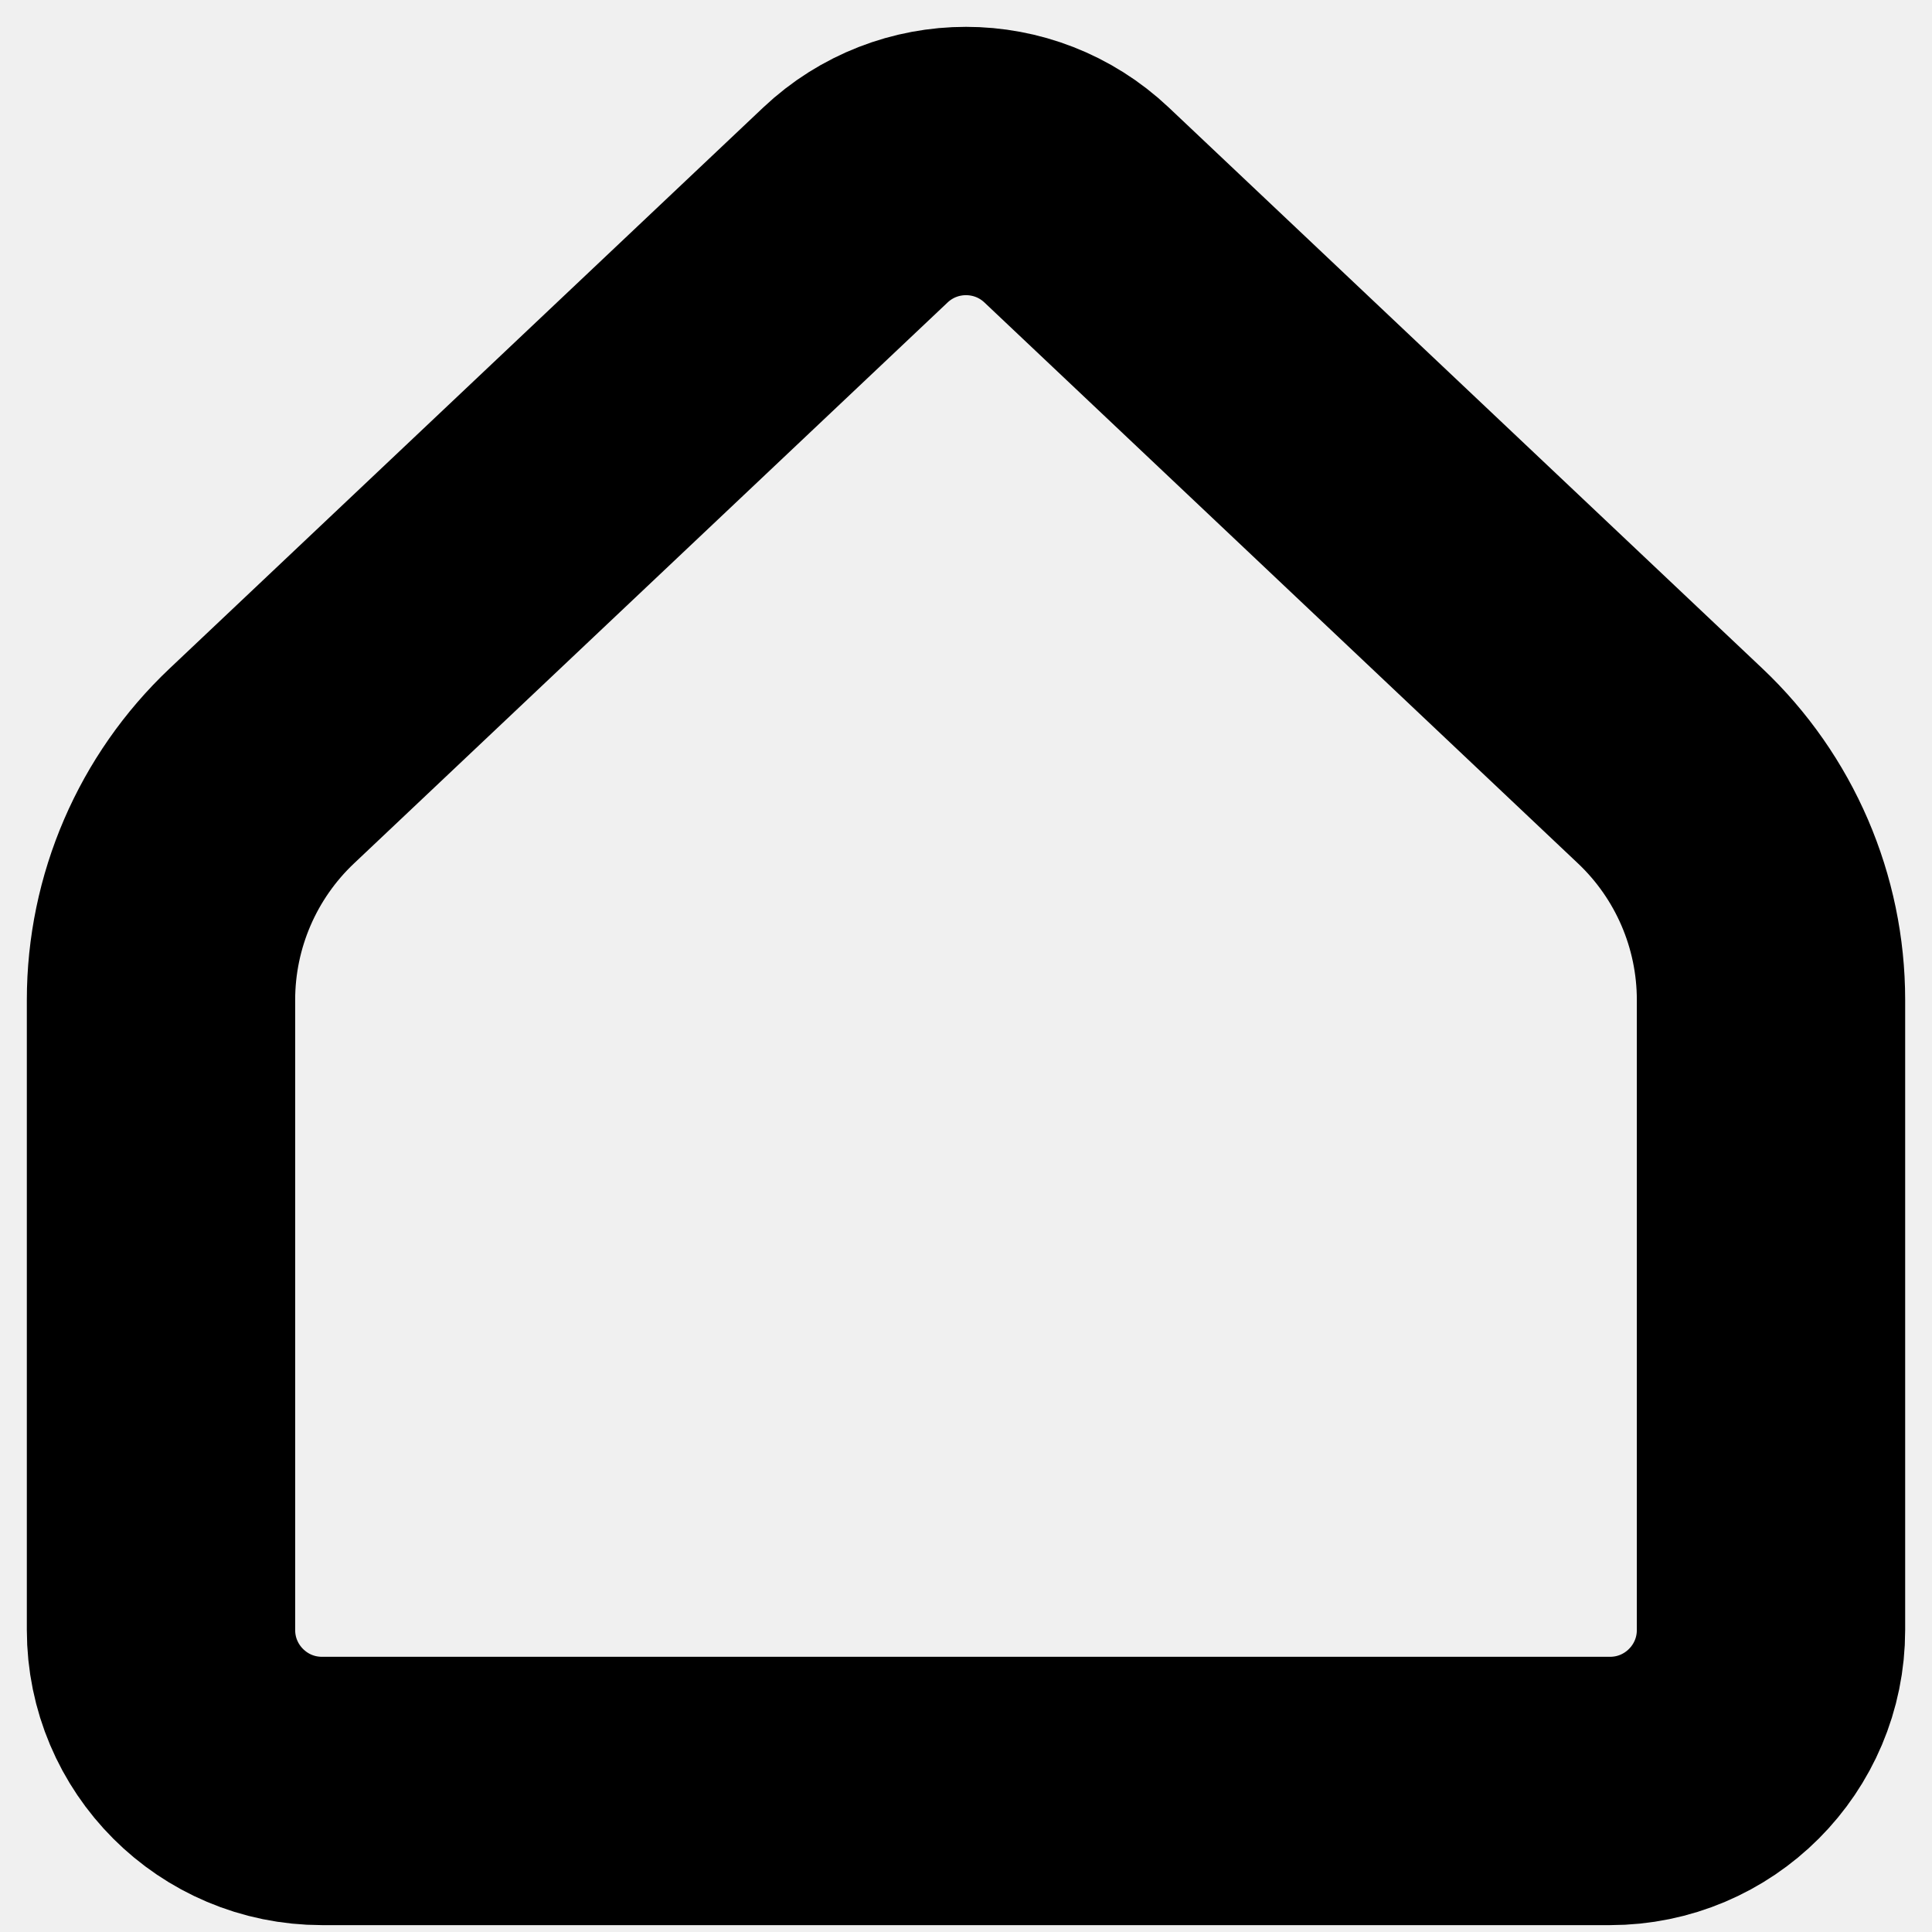
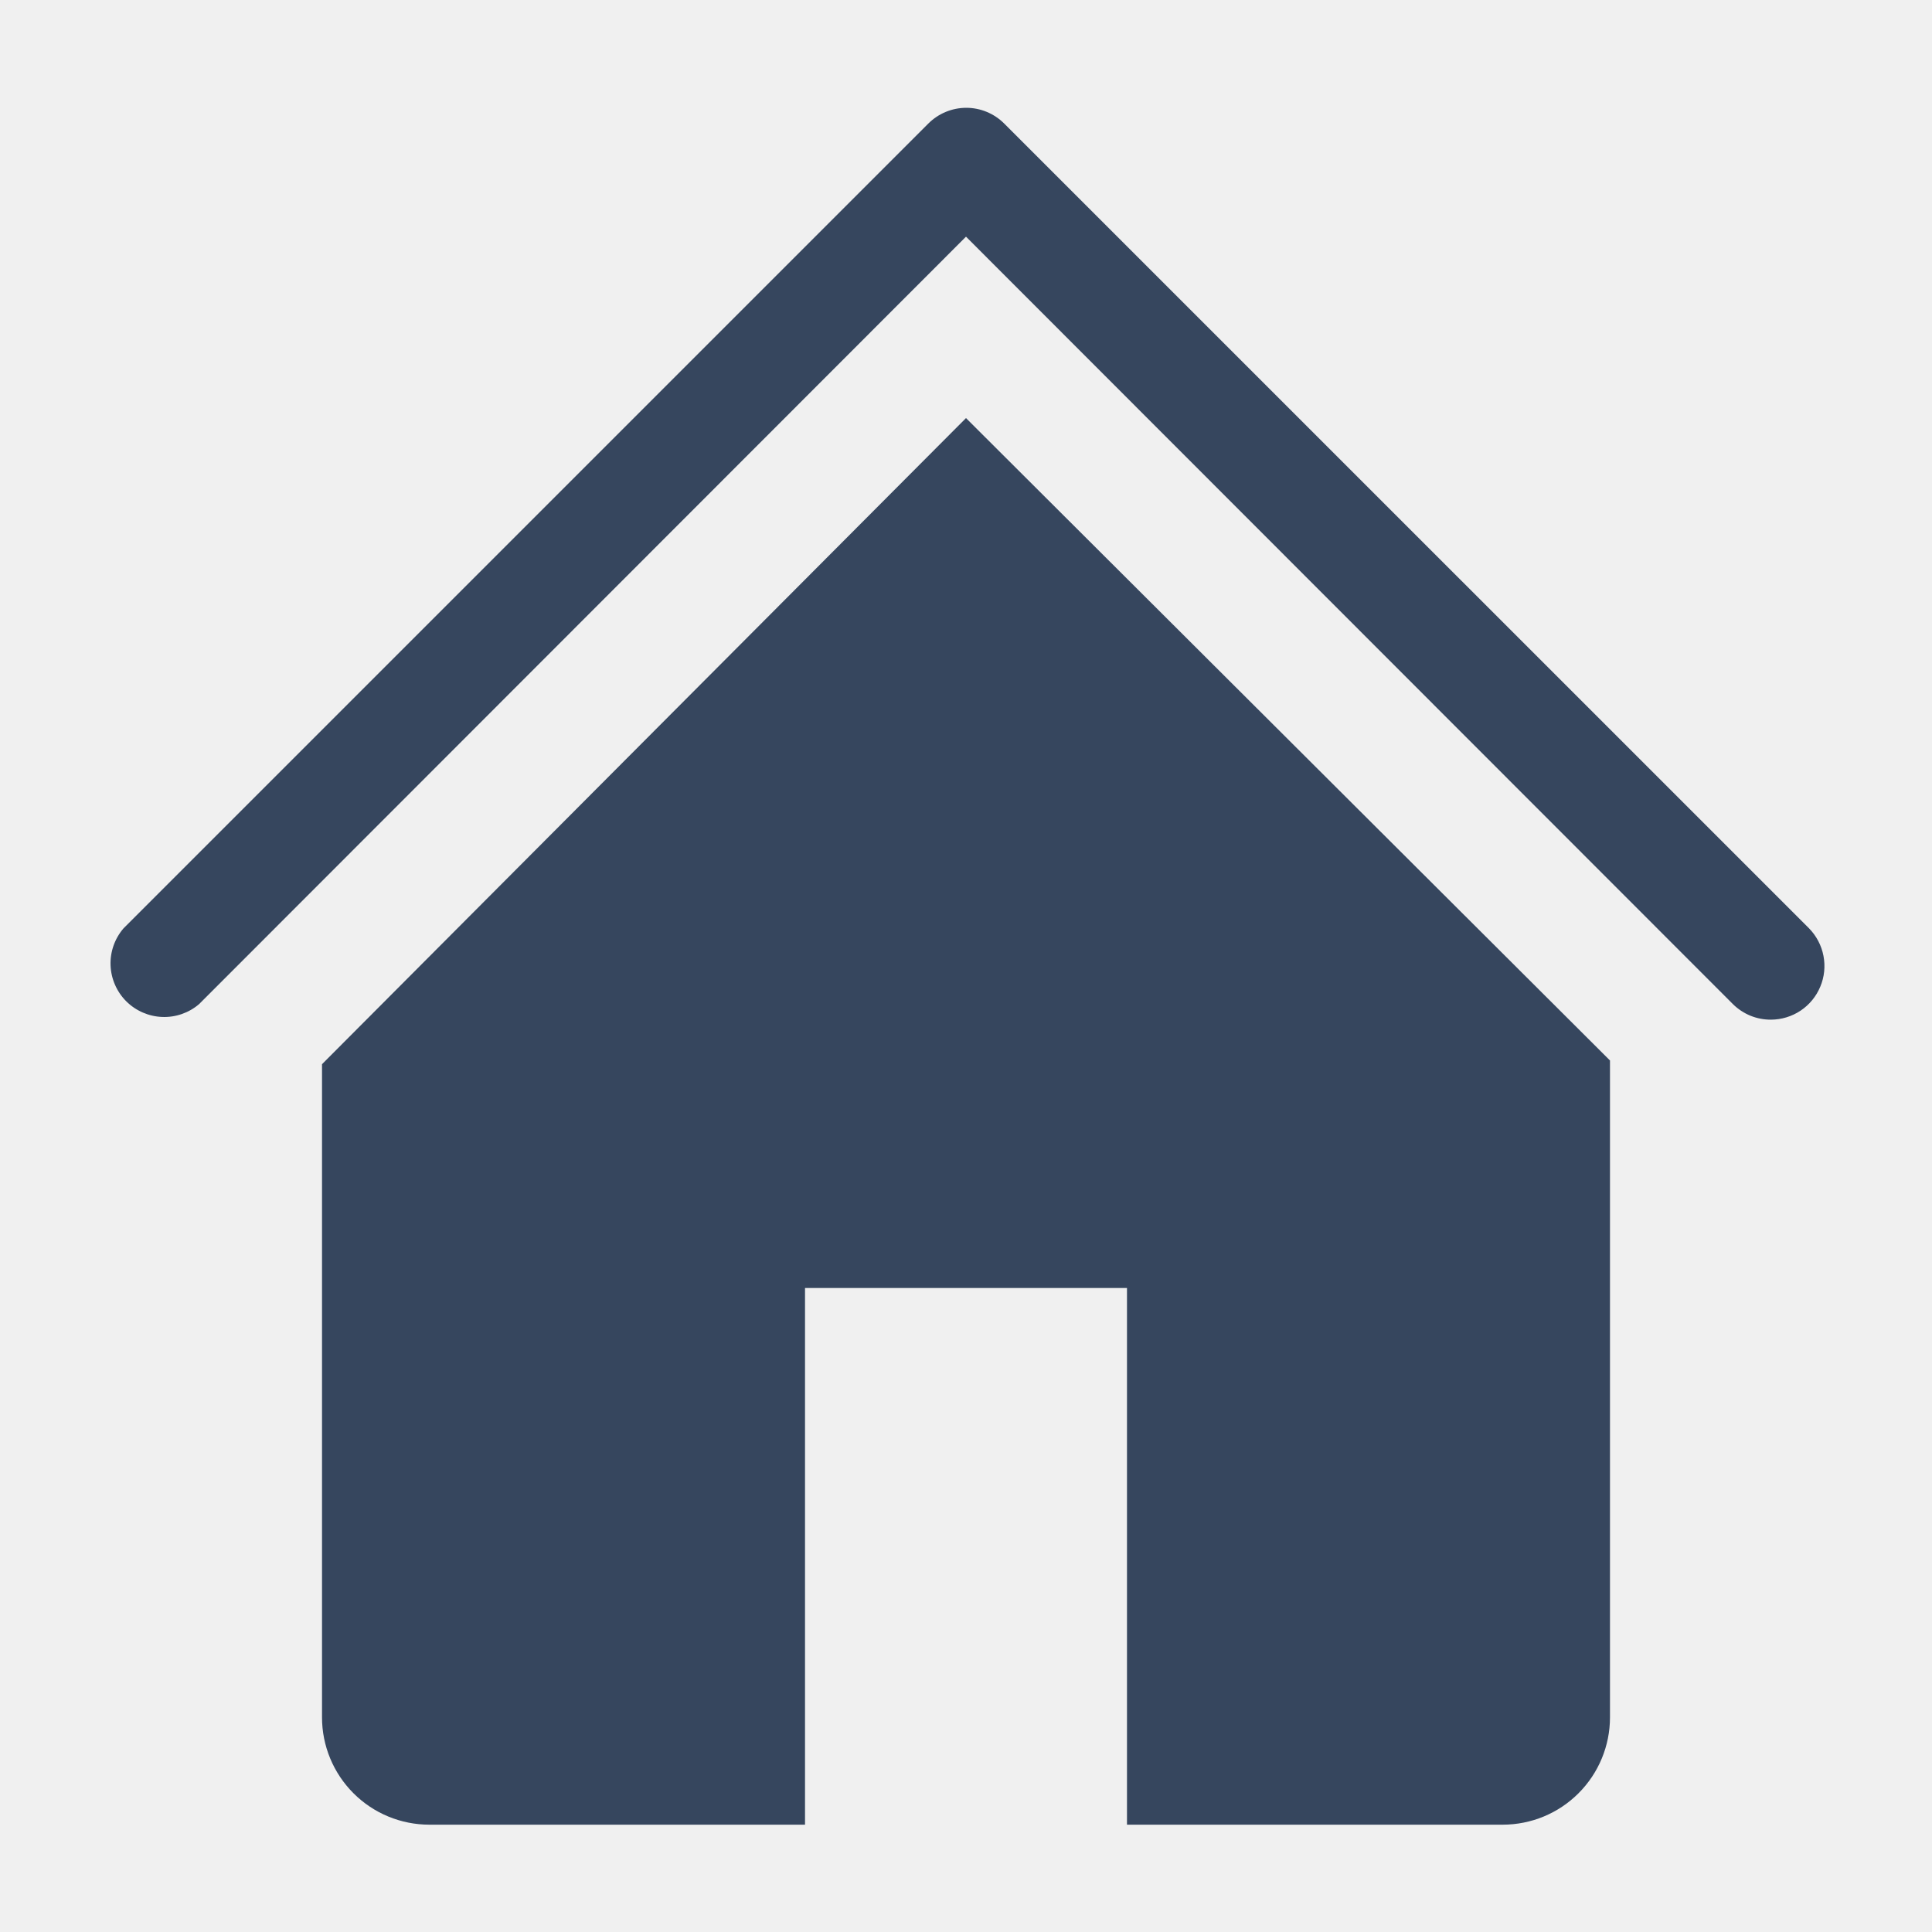
- <svg xmlns="http://www.w3.org/2000/svg" width="36" height="36" viewBox="0 0 36 36" fill="none">
-   <path d="M33 30.372V18.633C33 16.983 32.32 15.405 31.121 14.272L20.061 3.82C18.904 2.727 17.096 2.727 15.939 3.82L4.879 14.272C3.68 15.405 3 16.983 3 18.633V30.372C3 32.029 4.343 33.372 6 33.372H30C31.657 33.372 33 32.029 33 30.372Z" stroke="black" stroke-width="5" stroke-linecap="round" stroke-linejoin="round" />
+ <svg xmlns="http://www.w3.org/2000/svg" width="40" height="40" viewBox="0 0 40 40" fill="#fefefe">
+   <g clip-path="url(#clip0_51_197)">
+     <path d="M36.667 21.111C36.52 21.112 36.376 21.084 36.24 21.029C36.105 20.973 35.982 20.892 35.878 20.789L20 4.9L4.122 20.789C3.91 20.971 3.636 21.066 3.357 21.055C3.077 21.044 2.812 20.928 2.614 20.731C2.416 20.533 2.3 20.267 2.289 19.988C2.278 19.708 2.374 19.435 2.556 19.222L19.222 2.556C19.43 2.349 19.712 2.232 20.006 2.232C20.299 2.232 20.581 2.349 20.789 2.556L37.456 19.222C37.608 19.378 37.712 19.576 37.753 19.79C37.794 20.005 37.772 20.227 37.687 20.428C37.603 20.63 37.462 20.802 37.28 20.924C37.098 21.045 36.885 21.11 36.667 21.111Z" fill="#36465E" />
+     <path d="M20 8.656L6.667 22.033V35.556C6.667 36.145 6.901 36.71 7.318 37.127C7.734 37.544 8.3 37.778 8.889 37.778H16.667V26.667H23.333V37.778H31.111C31.701 37.778 32.266 37.544 32.682 37.127C33.099 36.71 33.333 36.145 33.333 35.556V21.956L20 8.656Z" fill="#36465E" />
+   </g>
+   <defs>
+     <clipPath id="clip0_51_197">
+       <rect width="40" height="40" fill="white" />
+     </clipPath>
+   </defs>
</svg>
